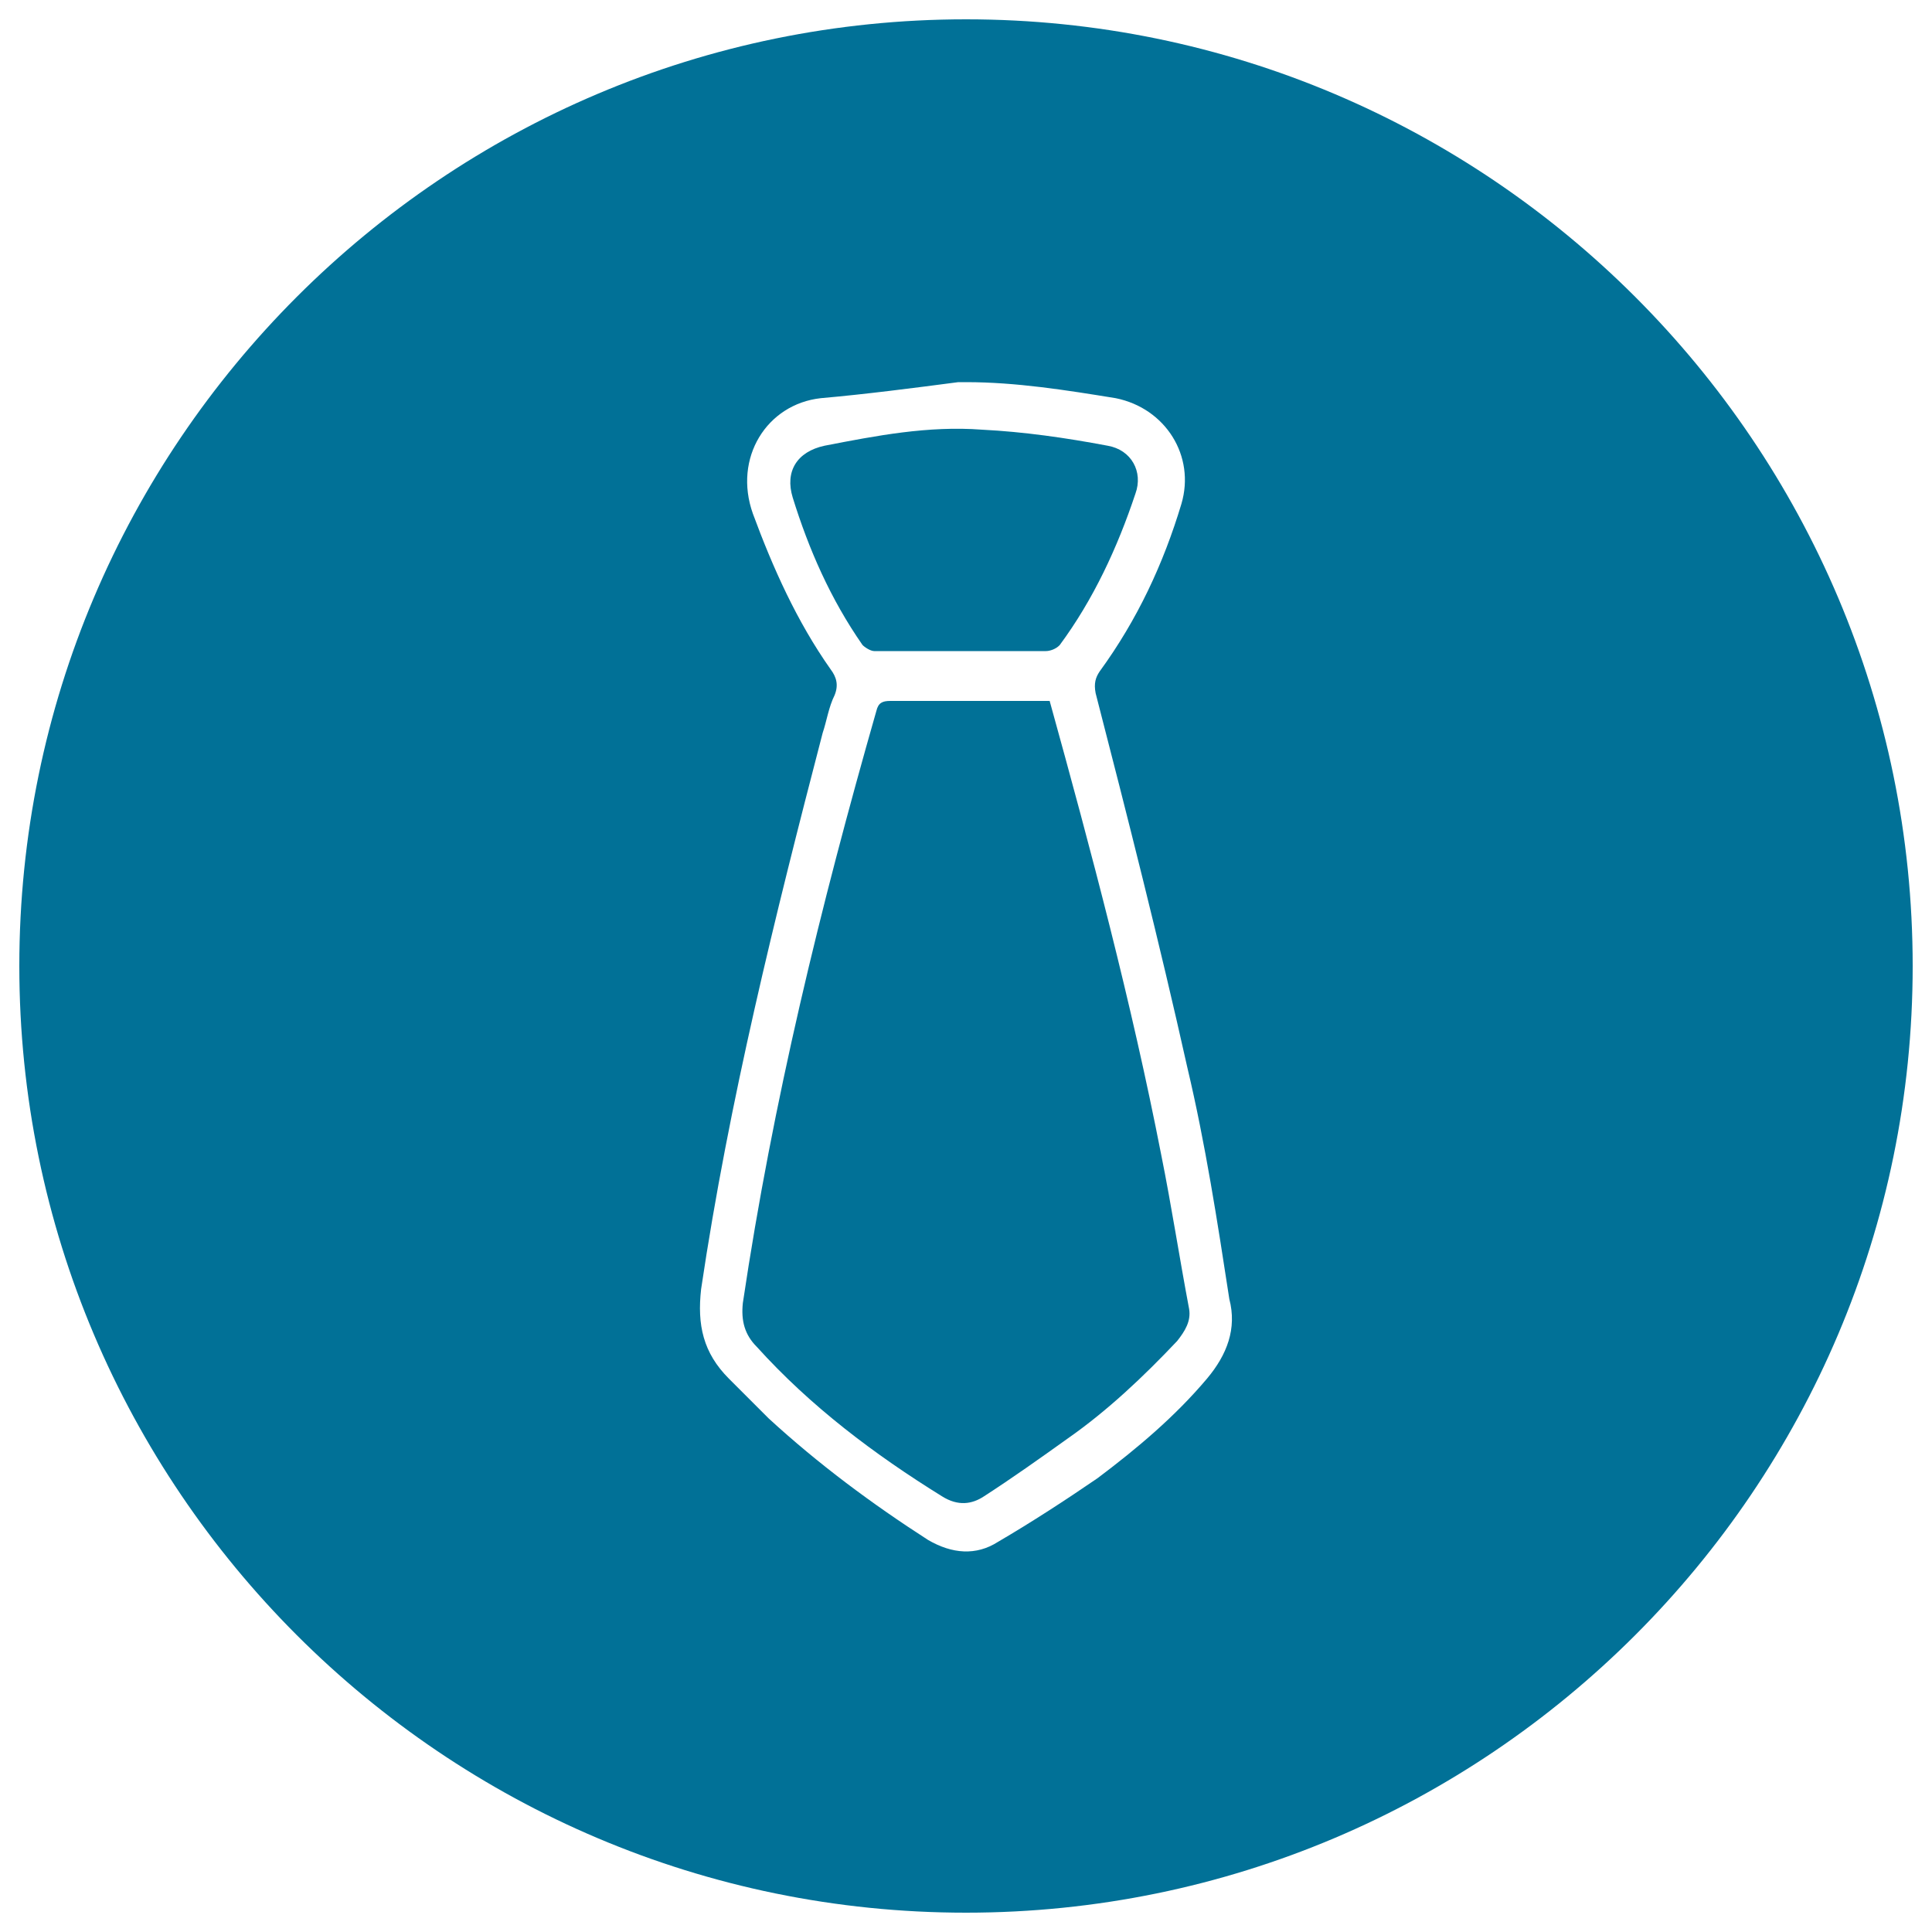
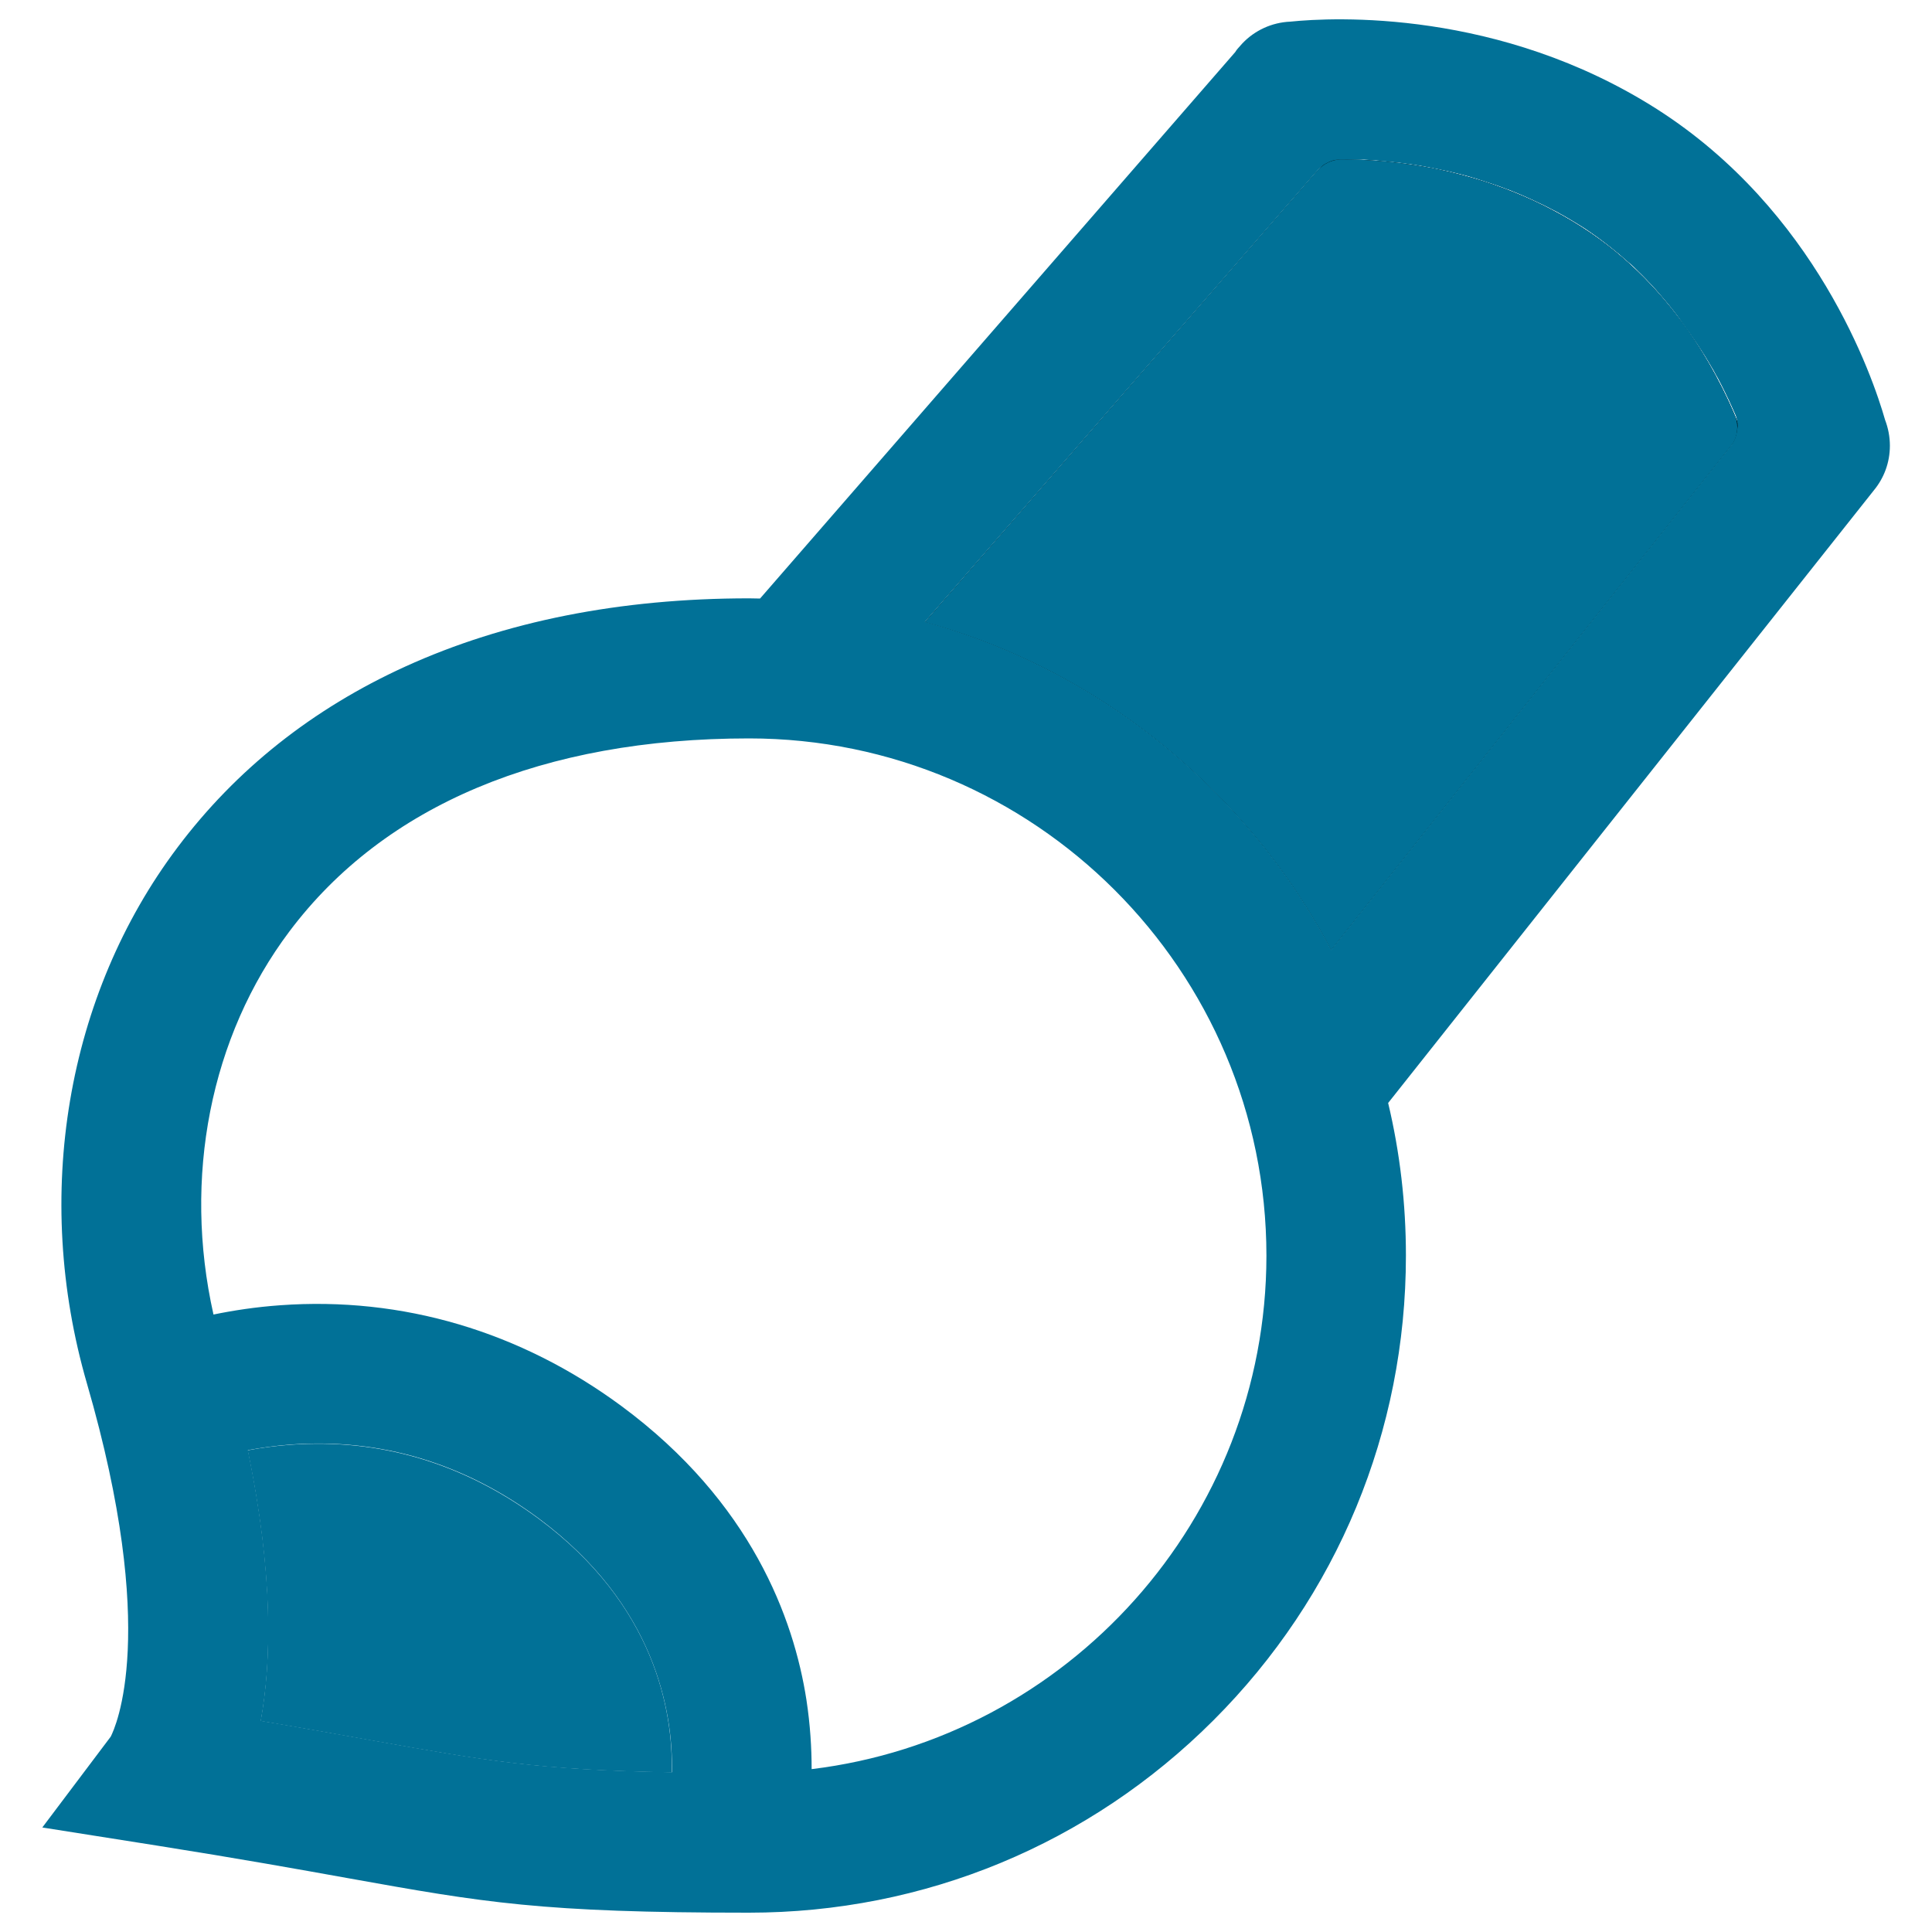
<svg xmlns="http://www.w3.org/2000/svg" version="1.1" x="0px" y="0px" viewBox="0 0 1000 1000" enable-background="new 0 0 1000 1000" xml:space="preserve">
  <g>
-     <path d="M500,10C229.7,10,10,229.7,10,500c0,270.3,219.7,490,490,490c270.3,0,490-219.7,490-490C990,229.7,770.3,10,500,10z M624.8,713.5c-16.5,19.6-36.1,36.1-56.7,51.6c-16.5,11.3-34,22.7-51.6,33c-11.3,7.2-23.7,6.2-36.1-1c-28.9-18.6-56.7-39.2-82.5-62.9c-7.2-7.2-14.4-14.4-20.6-20.6c-13.4-13.4-16.5-27.9-14.4-46.4c14.4-97,38.2-192.9,62.9-287.8c2.1-6.2,3.1-13.4,6.2-19.6c2.1-5.2,1-9.3-2.1-13.4c-17.5-24.8-29.9-52.6-40.2-80.5c-10.3-28.9,7.2-56.7,35.1-59.8c23.7-2.1,47.5-5.2,71.2-8.3c1,0,3.1,0,4.1,0c25.8,0,51.6,4.1,77.4,8.3c25.8,5.2,41.3,29.9,34,54.7c-9.3,30.9-22.7,59.8-42.3,86.7c-2.1,3.1-3.1,6.2-2.1,11.3c16.5,64,33,128.9,47.5,193.9c9.3,39.2,15.5,79.4,21.7,119.7C640.3,687.7,635.1,701.2,624.8,713.5z" style="fill: #017197" />
-     <path d="M601.1,598c-15.5-79.4-36.1-156.8-57.8-235.2c-2.1,0-4.1,0-6.2,0c-25.8,0-50.5,0-76.3,0c-4.1,0-6.2,1-7.2,5.2c-28.9,101.1-53.6,202.2-69.1,306.4c-1,9.3,1,16.5,7.2,22.7c27.9,30.9,60.9,55.7,95.9,77.4c8.3,5.2,15.5,4.1,21.7,0c14.4-9.3,28.9-19.6,43.3-29.9c20.6-14.4,39.2-32,56.7-50.5c4.1-5.2,7.2-10.3,6.2-16.5C610.4,650.6,606.3,623.8,601.1,598z" style="fill: #017197" />
-     <path d="M452.5,337c14.4,0,28.9,0,44.4,0c14.4,0,28.9,0,44.4,0c2.1,0,5.2-1,7.2-3.1c17.5-23.7,29.9-50.5,39.2-78.4c4.1-11.3-2.1-22.7-14.4-24.8c-21.7-4.1-43.3-7.2-65-8.3c-27.9-2.1-54.7,3.1-81.5,8.3c-14.4,3.1-20.6,13.4-16.5,26.8c8.3,26.8,19.6,52.6,36.1,76.3C447.4,334.9,450.5,337,452.5,337z" style="fill: #017197" />
+     <path d="M818.5,117.5c-52.3-33.3-107.6-35.7-131.6-34.9L478.7,322c56,15.5,107.3,45.2,149.5,87.4c24.6,24.6,45,52.4,60.8,82.4l212.5-268C891.9,198.6,867.9,149,818.5,117.5z" style="fill: #017197" />
+     <path d="M818.5,117.5c-52.3-33.3-107.6-35.7-131.6-34.9L478.7,322c56,15.5,107.3,45.2,149.5,87.4c24.6,24.6,45,52.4,60.8,82.4l212.5-268C891.9,198.6,867.9,149,818.5,117.5z" />
+     <path d="M818.5,117.5c-48-30.6-98.5-35.1-125-35c-4.4,0.3-8.3,2.3-11.2,5.3L478.7,322c56,15.4,107.3,45.2,149.5,87.4c24.6,24.6,45,52.4,60.8,82.4l207.9-262.2c1.5-2.5,2.3-5.4,2.3-8.5c0-1.8-0.3-3.6-0.9-5.3C887.1,189.1,863.2,145.9,818.5,117.5z" style="fill: #017197" />
+     <path d="M278.7,786c-38.9-28.7-82.1-41.6-128.4-38.2c-8,0.6-15.4,1.6-22.1,2.9c13.4,64.6,12.2,109.8,6.7,140.1c22.7,3.8,41.5,7.2,57.7,10.1c58.3,10.4,85.5,15.3,155.1,16.5C348.4,885.7,339.1,830.7,278.7,786z" style="fill: #017197" />
+     <path d="M969.9,253.8c5.2-6.3,8.3-14.3,8.3-23.1c0-4.7-0.9-9.2-2.5-13.4c-6.4-22.4-35.7-108.3-118.2-160.9C776.1,4.6,690,8.9,667.9,11.2l0,0c-9.7,0.4-18.5,4.6-24.8,11.2l-2.4,2.7c-0.3,0.4-0.7,0.8-1,1.3c-0.1,0.2-0.2,0.4-0.3,0.5L393.4,309.8c-1.9,0-3.8-0.1-5.7-0.1c-66.7,0-126.5,11.9-177.9,35.3c-48.1,21.9-87.7,53.4-117.9,93.6C34.3,515.1,16.8,618.9,45,716.1c37.5,129.2,14.7,178.1,12.3,182.8l-35.4,47l59.5,9.4c42.3,6.7,73.5,12.3,98.5,16.8C250.7,984.8,280,990,387.6,990c90.9,0,176.3-35.4,240.5-99.6c64.2-64.2,99.6-149.7,99.6-240.5c0-27-3.1-53.4-9.2-79L969.9,253.8L969.9,253.8z M347.8,917.3c-69.7-1.2-96.8-6.1-155.1-16.5c-16.2-2.9-35-6.3-57.7-10.1c5.5-30.3,6.7-75.5-6.7-140.1c6.6-1.2,14.1-2.3,22.1-2.9c46.4-3.4,89.6,9.5,128.4,38.2C339.1,830.7,348.4,885.7,347.8,917.3z M420.1,915.7c0-10.7-0.7-22.8-2.7-35.9c-6.5-41.9-28.5-102.3-95.7-152C269.3,689.1,208.2,671,145,675.6c-12.7,0.9-24.3,2.7-34.5,4.8c-15.9-70.7-1.7-143.8,39.3-198.3c49.1-65.4,131.4-99.9,237.9-99.9c147.7,0,267.8,120.1,267.8,267.8C655.4,786.5,552.5,899.6,420.1,915.7z M896.8,229.6L689,491.7c-15.8-30-36.2-57.8-60.8-82.4c-42.2-42.2-93.5-71.9-149.5-87.4L682.3,87.8c0,0,0,0,0,0c0.5-0.6,1.1-1.1,1.7-1.6c0.4-0.3,0.8-0.6,1.2-0.9c0,0,0,0,0,0c0.2-0.1,0.4-0.3,0.7-0.4c0.2-0.1,0.4-0.3,0.7-0.4c0.4-0.2,0.9-0.5,1.4-0.7c0,0,0,0,0,0c0.2-0.1,0.5-0.2,0.7-0.3c1.5-0.6,3.1-0.9,4.7-1c0.7,0,1.5,0,2.3,0c0.5,0,1.1,0,1.7,0c1.3,0,2.7,0,4.2,0.1c0.3,0,0.6,0,0.9,0c0.1,0,0.2,0,0.3,0c0.2,0,0.5,0,0.7,0c0.4,0,0.8,0,1.2,0c1.3,0,2.6,0.1,3.9,0.2c1.8,0.1,3.6,0.2,5.5,0.4c0.9,0.1,1.8,0.2,2.8,0.3c0.3,0,0.7,0.1,1,0.1c0.7,0.1,1.4,0.1,2.2,0.2c1.2,0.1,2.5,0.3,3.8,0.4c0.9,0.1,1.9,0.2,2.9,0.4c0.6,0.1,1.1,0.1,1.7,0.2c1.5,0.2,3.1,0.4,4.7,0.7c1.5,0.2,3.1,0.5,4.7,0.8c1,0.2,2.1,0.4,3.1,0.6c1.3,0.3,2.6,0.5,3.9,0.8l2,0.4c1.4,0.3,2.7,0.6,4.1,0.9c1.4,0.3,2.8,0.7,4.1,1c0.8,0.2,1.6,0.4,2.4,0.6c1.3,0.3,2.6,0.7,3.9,1.1h0c1.4,0.4,2.8,0.8,4.2,1.3c0,0,0,0,0,0c2.8,0.9,5.7,1.8,8.6,2.8c1.4,0.5,2.9,1,4.4,1.6c0.7,0.3,1.5,0.6,2.2,0.8c0.1,0,0.2,0.1,0.3,0.1c3.8,1.5,7.7,3.1,11.5,4.9c0.5,0.2,1,0.4,1.5,0.7c1.5,0.7,3,1.4,4.5,2.1c1.5,0.7,3,1.5,4.5,2.3c0.7,0.3,1.3,0.7,2,1c0.7,0.3,1.3,0.7,2,1.1c3.9,2.1,7.8,4.5,11.7,6.9c1.4,0.9,2.8,1.8,4.2,2.8c0.1,0.1,0.2,0.1,0.3,0.2c0.2,0.2,0.4,0.3,0.7,0.5c0.4,0.3,0.8,0.5,1.1,0.8c0.7,0.5,1.4,0.9,2,1.4c0.3,0.2,0.6,0.4,0.9,0.7c0.2,0.1,0.4,0.3,0.6,0.4c0.2,0.1,0.3,0.3,0.5,0.4c0.2,0.2,0.5,0.4,0.7,0.5c0.2,0.2,0.4,0.3,0.6,0.5c0.1,0.1,0.2,0.1,0.3,0.2c0.6,0.5,1.3,1,1.9,1.5c0.6,0.5,1.3,1,1.9,1.5c1.2,1,2.4,2,3.6,2.9c0.2,0.1,0.3,0.3,0.4,0.4c0.2,0.1,0.3,0.3,0.5,0.4c0.3,0.3,0.6,0.5,0.9,0.8c0.7,0.6,1.5,1.3,2.2,1.9c0.4,0.4,0.9,0.8,1.3,1.1c0,0,0,0,0,0c0.2,0.1,0.3,0.3,0.5,0.4c1.3,1.1,2.5,2.3,3.7,3.5c0.2,0.2,0.4,0.4,0.6,0.6c1.2,1.1,2.3,2.3,3.4,3.4c0.2,0.2,0.3,0.3,0.5,0.5c0.3,0.4,0.7,0.7,1,1.1c1.1,1.1,2.1,2.2,3.1,3.3c0.6,0.6,1.1,1.2,1.6,1.8c0.4,0.5,0.8,0.9,1.2,1.4c1.5,1.7,3,3.5,4.5,5.3c0.2,0.2,0.3,0.4,0.5,0.6c0.3,0.4,0.7,0.8,1,1.3c0.2,0.3,0.4,0.6,0.7,0.8c0.2,0.2,0.4,0.5,0.5,0.7c0.9,1.1,1.7,2.2,2.6,3.4c0,0.1,0.1,0.1,0.1,0.2c0.3,0.4,0.6,0.7,0.8,1.1h0c0,0,0.1,0.1,0.1,0.2c0.3,0.5,0.7,0.9,1,1.4c0.1,0.1,0.2,0.2,0.2,0.3c0.2,0.3,0.4,0.6,0.7,0.9c0.2,0.3,0.4,0.6,0.6,0.9c0.3,0.4,0.6,0.9,0.9,1.3c0.2,0.3,0.4,0.5,0.6,0.8c0.2,0.3,0.4,0.6,0.6,0.8c0.2,0.2,0.3,0.5,0.5,0.7c0.2,0.3,0.4,0.6,0.6,0.9c0.1,0.1,0.1,0.2,0.2,0.3c0,0,0,0,0,0c0.3,0.4,0.6,0.9,0.9,1.3c0.4,0.5,0.7,1.1,1.1,1.6c0.1,0.1,0.2,0.3,0.3,0.4c0.6,0.9,1.1,1.7,1.7,2.6c0.2,0.3,0.4,0.7,0.7,1c0.1,0.2,0.2,0.3,0.3,0.5c0.1,0.1,0.1,0.2,0.2,0.3c0.3,0.6,0.7,1.2,1.1,1.7c0.4,0.6,0.7,1.2,1.1,1.8c0.2,0.3,0.3,0.5,0.5,0.8c0,0.1,0.1,0.1,0.1,0.2c0.2,0.3,0.3,0.5,0.5,0.8c0.3,0.6,0.7,1.2,1,1.7c0.3,0.6,0.7,1.2,1,1.7c0.2,0.4,0.4,0.7,0.6,1c0.2,0.4,0.5,0.9,0.7,1.3c0.2,0.4,0.4,0.7,0.6,1.1c0.2,0.4,0.4,0.8,0.7,1.2c0.1,0.3,0.3,0.5,0.4,0.7c1.4,2.7,2.8,5.4,4,7.9c0.4,0.8,0.7,1.6,1.1,2.3c0.2,0.5,0.5,1,0.7,1.4c0,0.1,0.1,0.2,0.1,0.3c0.4,0.8,0.7,1.6,1.1,2.4c0.8,1.8,1.6,3.5,2.3,5.2c0.5,1.7,0.9,3.4,0.9,5.2C899.1,224.1,898.3,227,896.8,229.6z" style="fill: #017197" />
  </g>
</svg>
